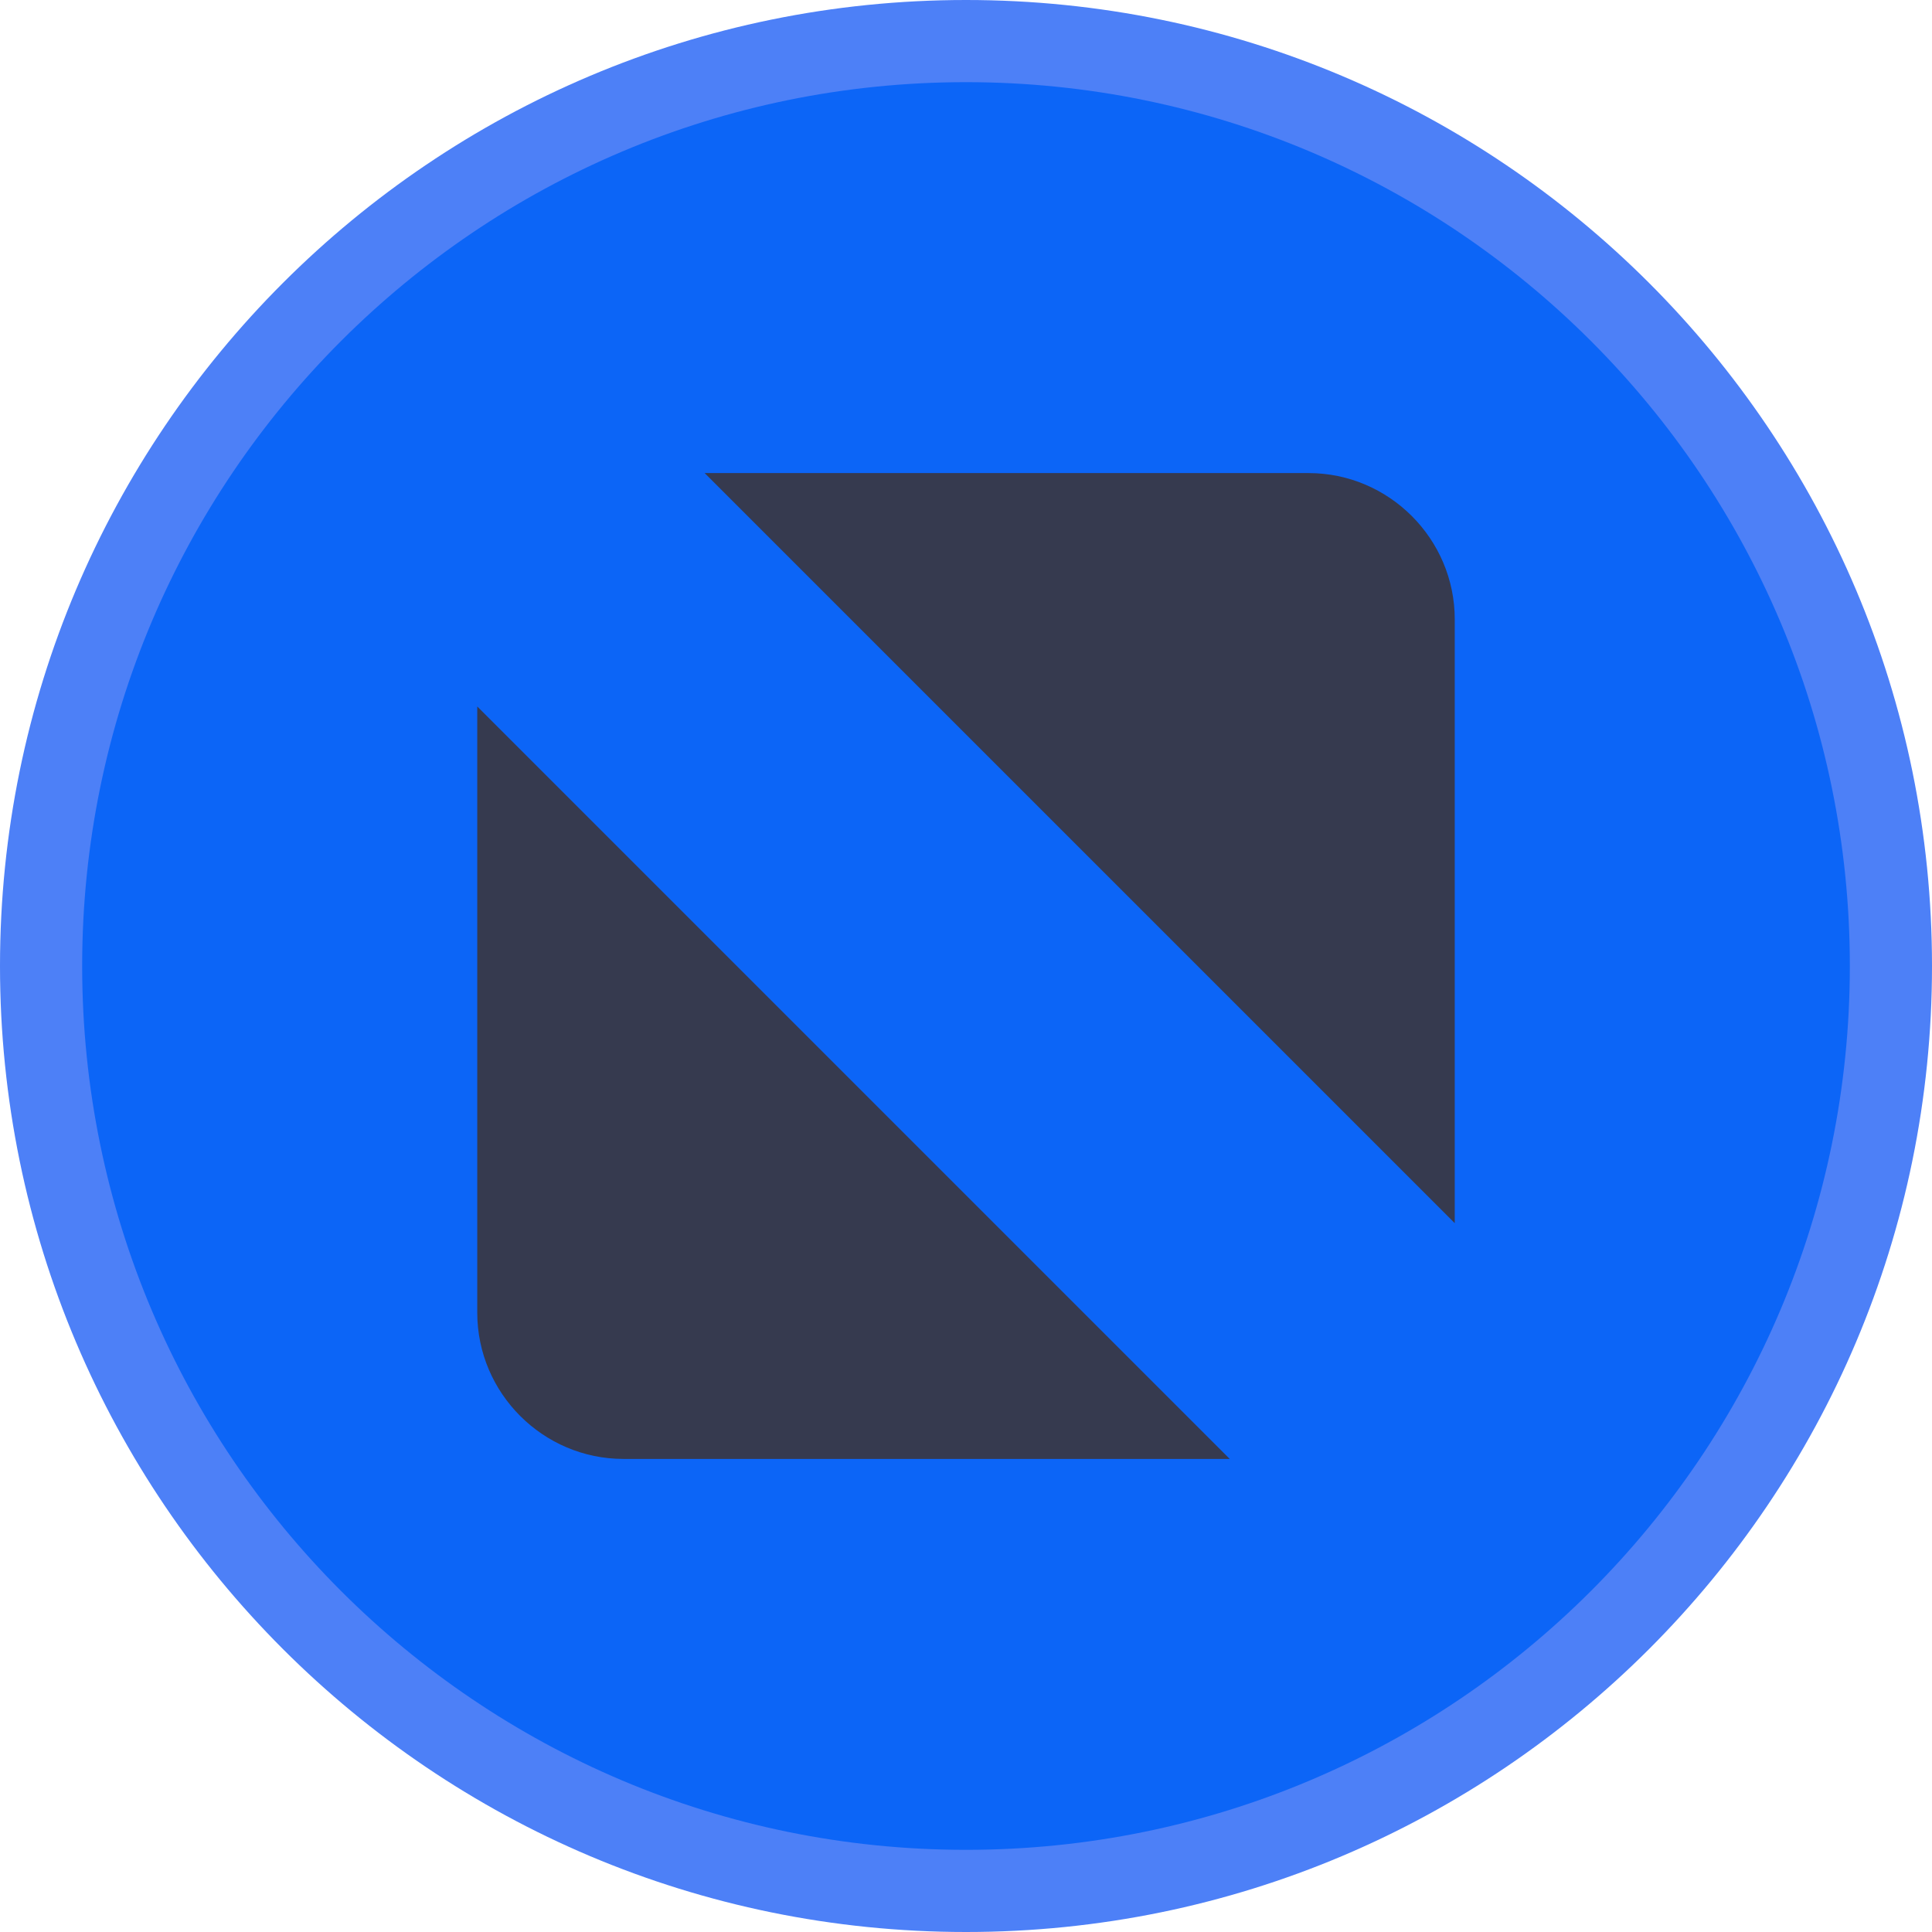
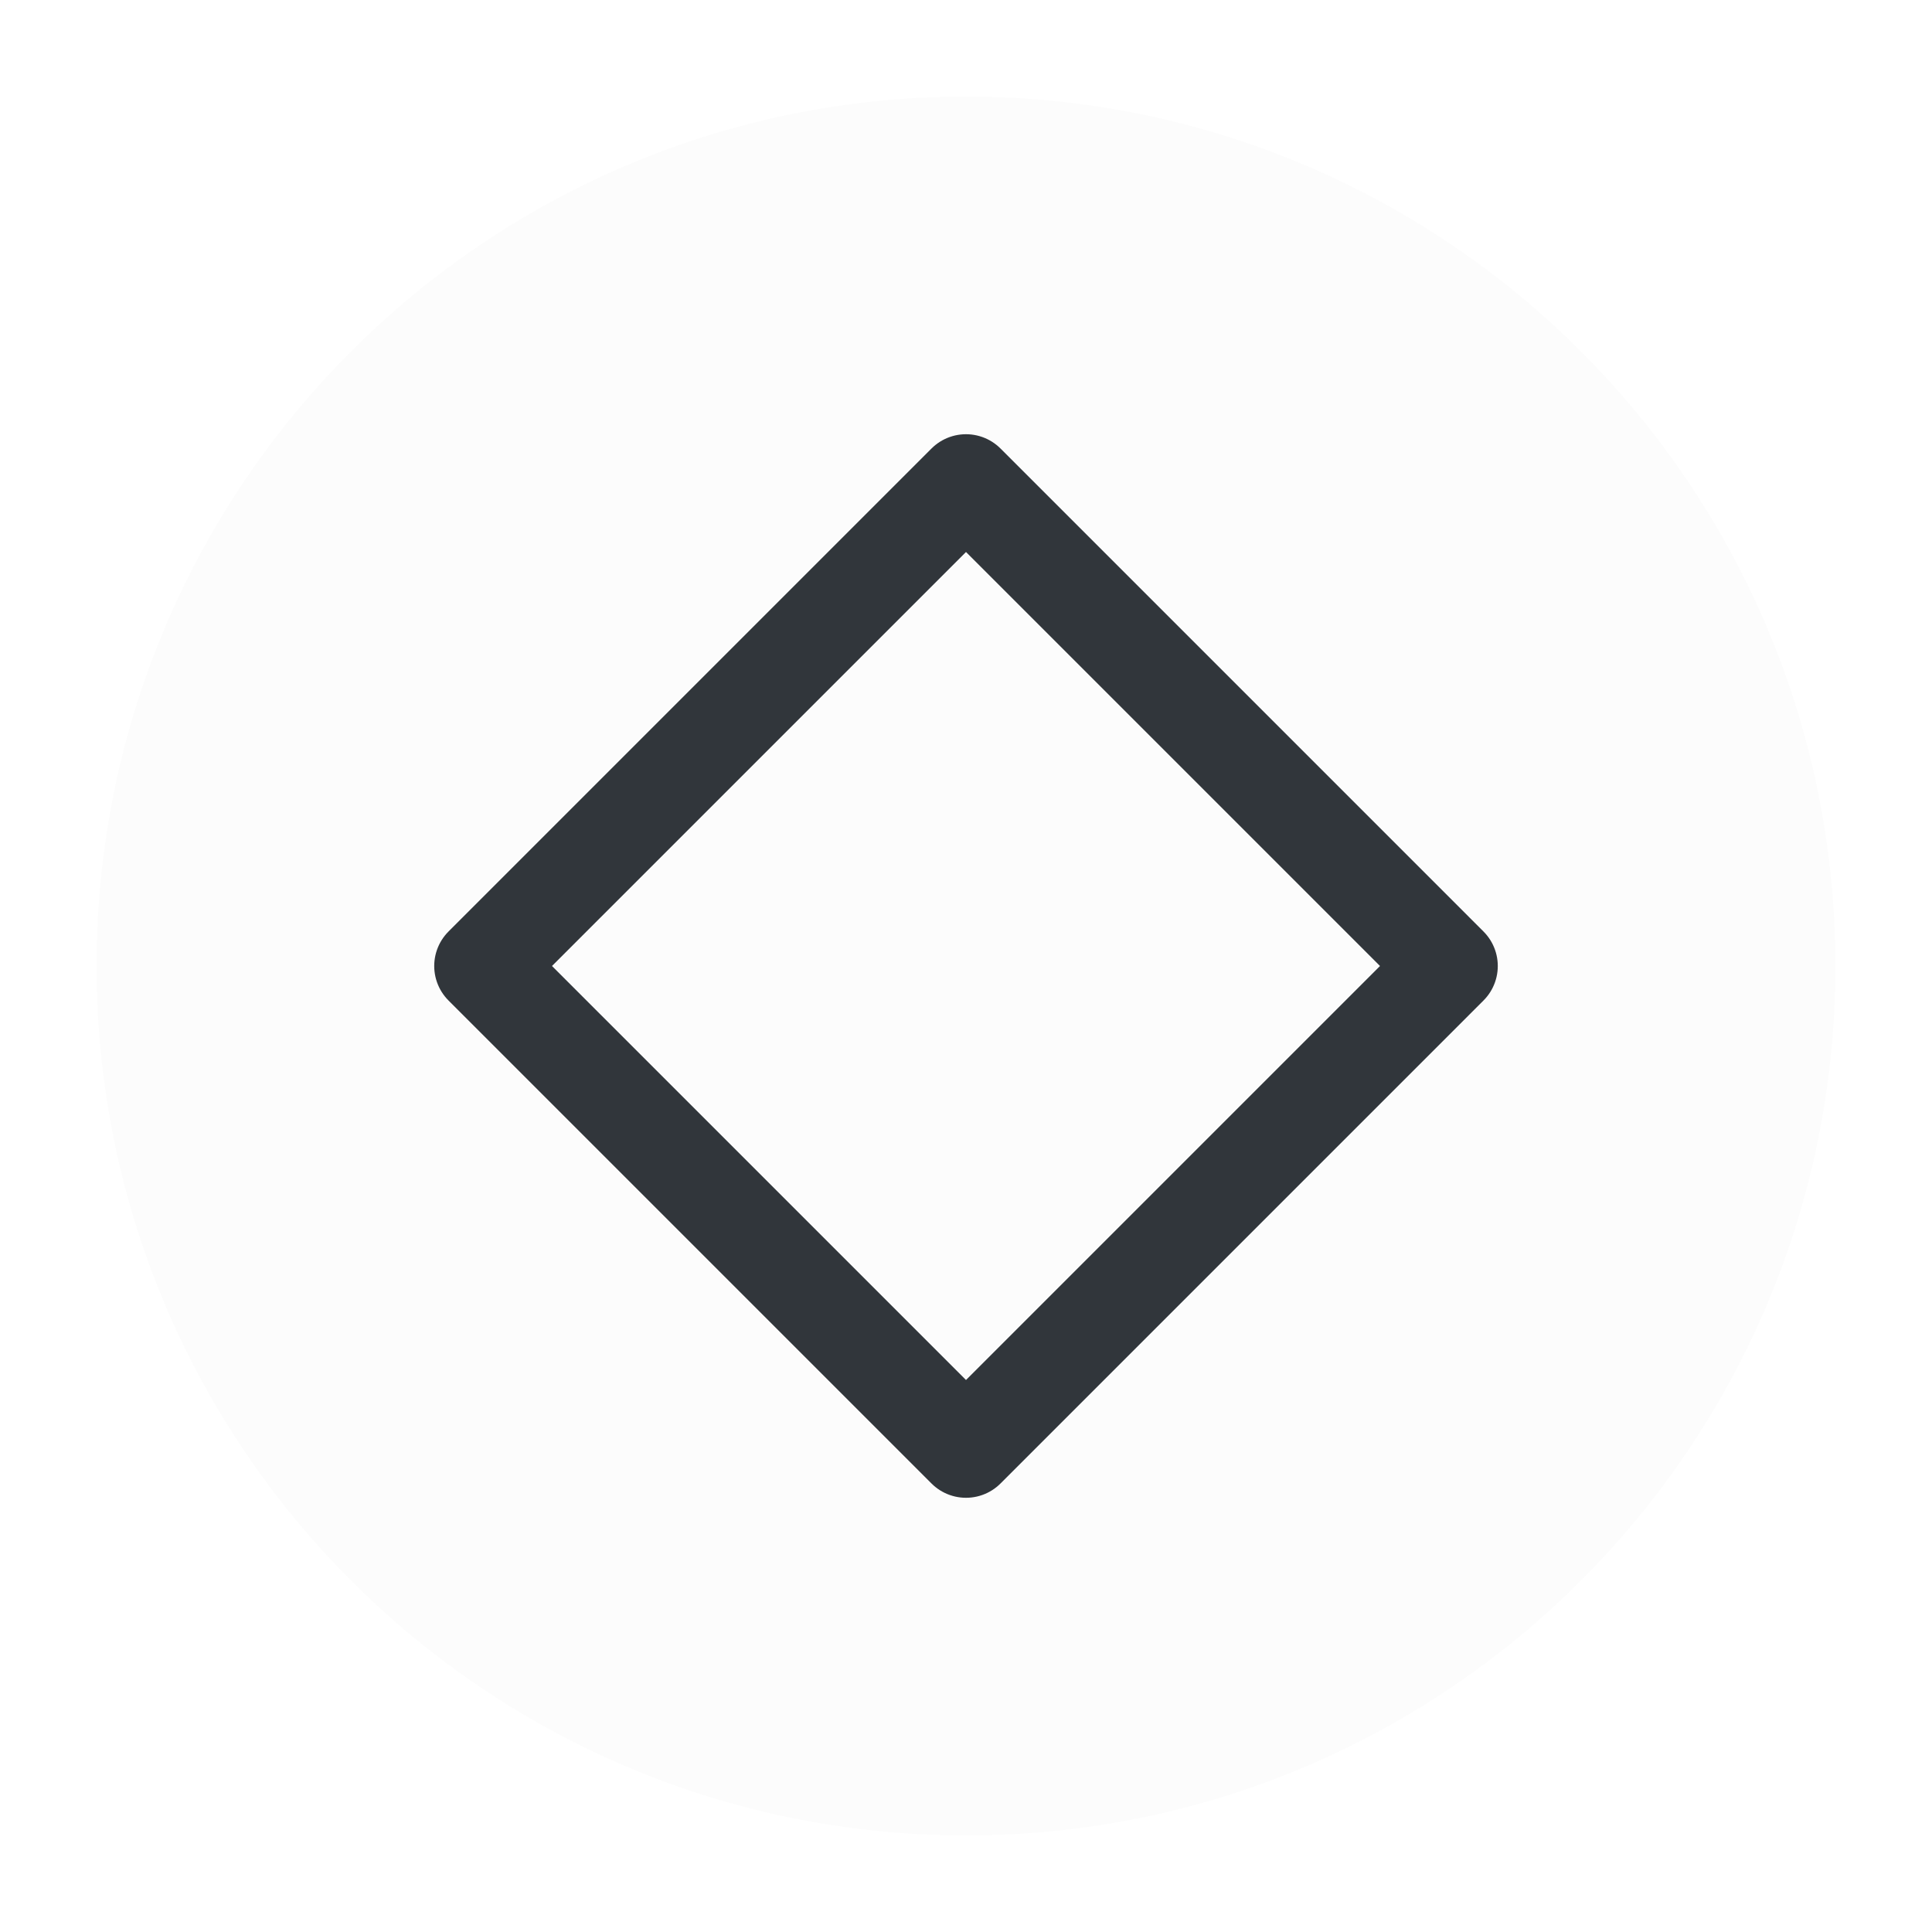
<svg xmlns="http://www.w3.org/2000/svg" viewBox="0 0 50 50" version="1.2" baseProfile="tiny">
  <defs>
</defs>
  <g fill="none" stroke="black" stroke-width="1" fill-rule="evenodd" stroke-linecap="square" stroke-linejoin="bevel">
-     <g fill="#4d80f7" fill-opacity="1" stroke="none" transform="matrix(0.0548336,0,0,-0.0548336,-0.559759,50.2543)" font-family="Noto Sans" font-size="10" font-weight="400" font-style="normal">
-       <path vector-effect="none" fill-rule="evenodd" d="M466.138,4.638 C717.934,4.638 922.059,208.763 922.059,460.562 C922.059,712.363 717.934,916.487 466.138,916.487 C214.334,916.487 10.208,712.363 10.208,460.562 C10.208,208.763 214.334,4.638 466.138,4.638 " />
+     <g fill="#fcfcfc" fill-opacity="1" stroke="none" transform="matrix(2.5,0,0,2.5,2.5,2.5)" font-family="Noto Sans" font-size="10" font-weight="400" font-style="normal">
+       <circle cx="9" cy="9" r="9" />
    </g>
-     <g fill="#0c65f7" fill-opacity="1" stroke="none" transform="matrix(0.0548336,0,0,-0.0548336,-0.559759,50.2543)" font-family="Noto Sans" font-size="10" font-weight="400" font-style="normal">
-       <path vector-effect="none" fill-rule="evenodd" d="M466.138,43.413 C696.521,43.413 883.283,230.179 883.283,460.562 C883.283,690.946 696.521,877.709 466.138,877.709 C235.75,877.709 48.987,690.946 48.987,460.562 C48.987,230.179 235.75,43.413 466.138,43.413 " />
-     </g>
-     <g fill="#363a4f" fill-opacity="1" stroke="none" transform="matrix(0.0548336,0,0,-0.0548336,-0.559759,50.2543)" font-family="Noto Sans" font-size="10" font-weight="400" font-style="normal">
-       <path vector-effect="none" fill-rule="evenodd" d="M342.791,693.209 L627.804,693.209 C665.755,693.209 696.809,662.155 696.809,624.201 L696.809,339.191 L342.791,693.209 M590.604,227.917 L304.467,227.917 C266.512,227.917 235.462,258.966 235.462,296.921 L235.462,583.058 L590.604,227.917" />
+     <g fill="none" stroke="#31363b" stroke-opacity="1" stroke-width="1.01" stroke-linecap="round" stroke-linejoin="round" transform="matrix(2.5,0,0,2.5,2.5,2.5)" font-family="Noto Sans" font-size="10" font-weight="400" font-style="normal">
+       <path vector-effect="none" fill-rule="evenodd" d="M4,9 L9,4 L14,9 L9,14 L4,9" />
    </g>
    <g fill="none" stroke="#000000" stroke-opacity="1" stroke-width="1" stroke-linecap="square" stroke-linejoin="bevel" transform="matrix(1,0,0,1,0,0)" font-family="Noto Sans" font-size="10" font-weight="400" font-style="normal">
</g>
  </g>
</svg>
